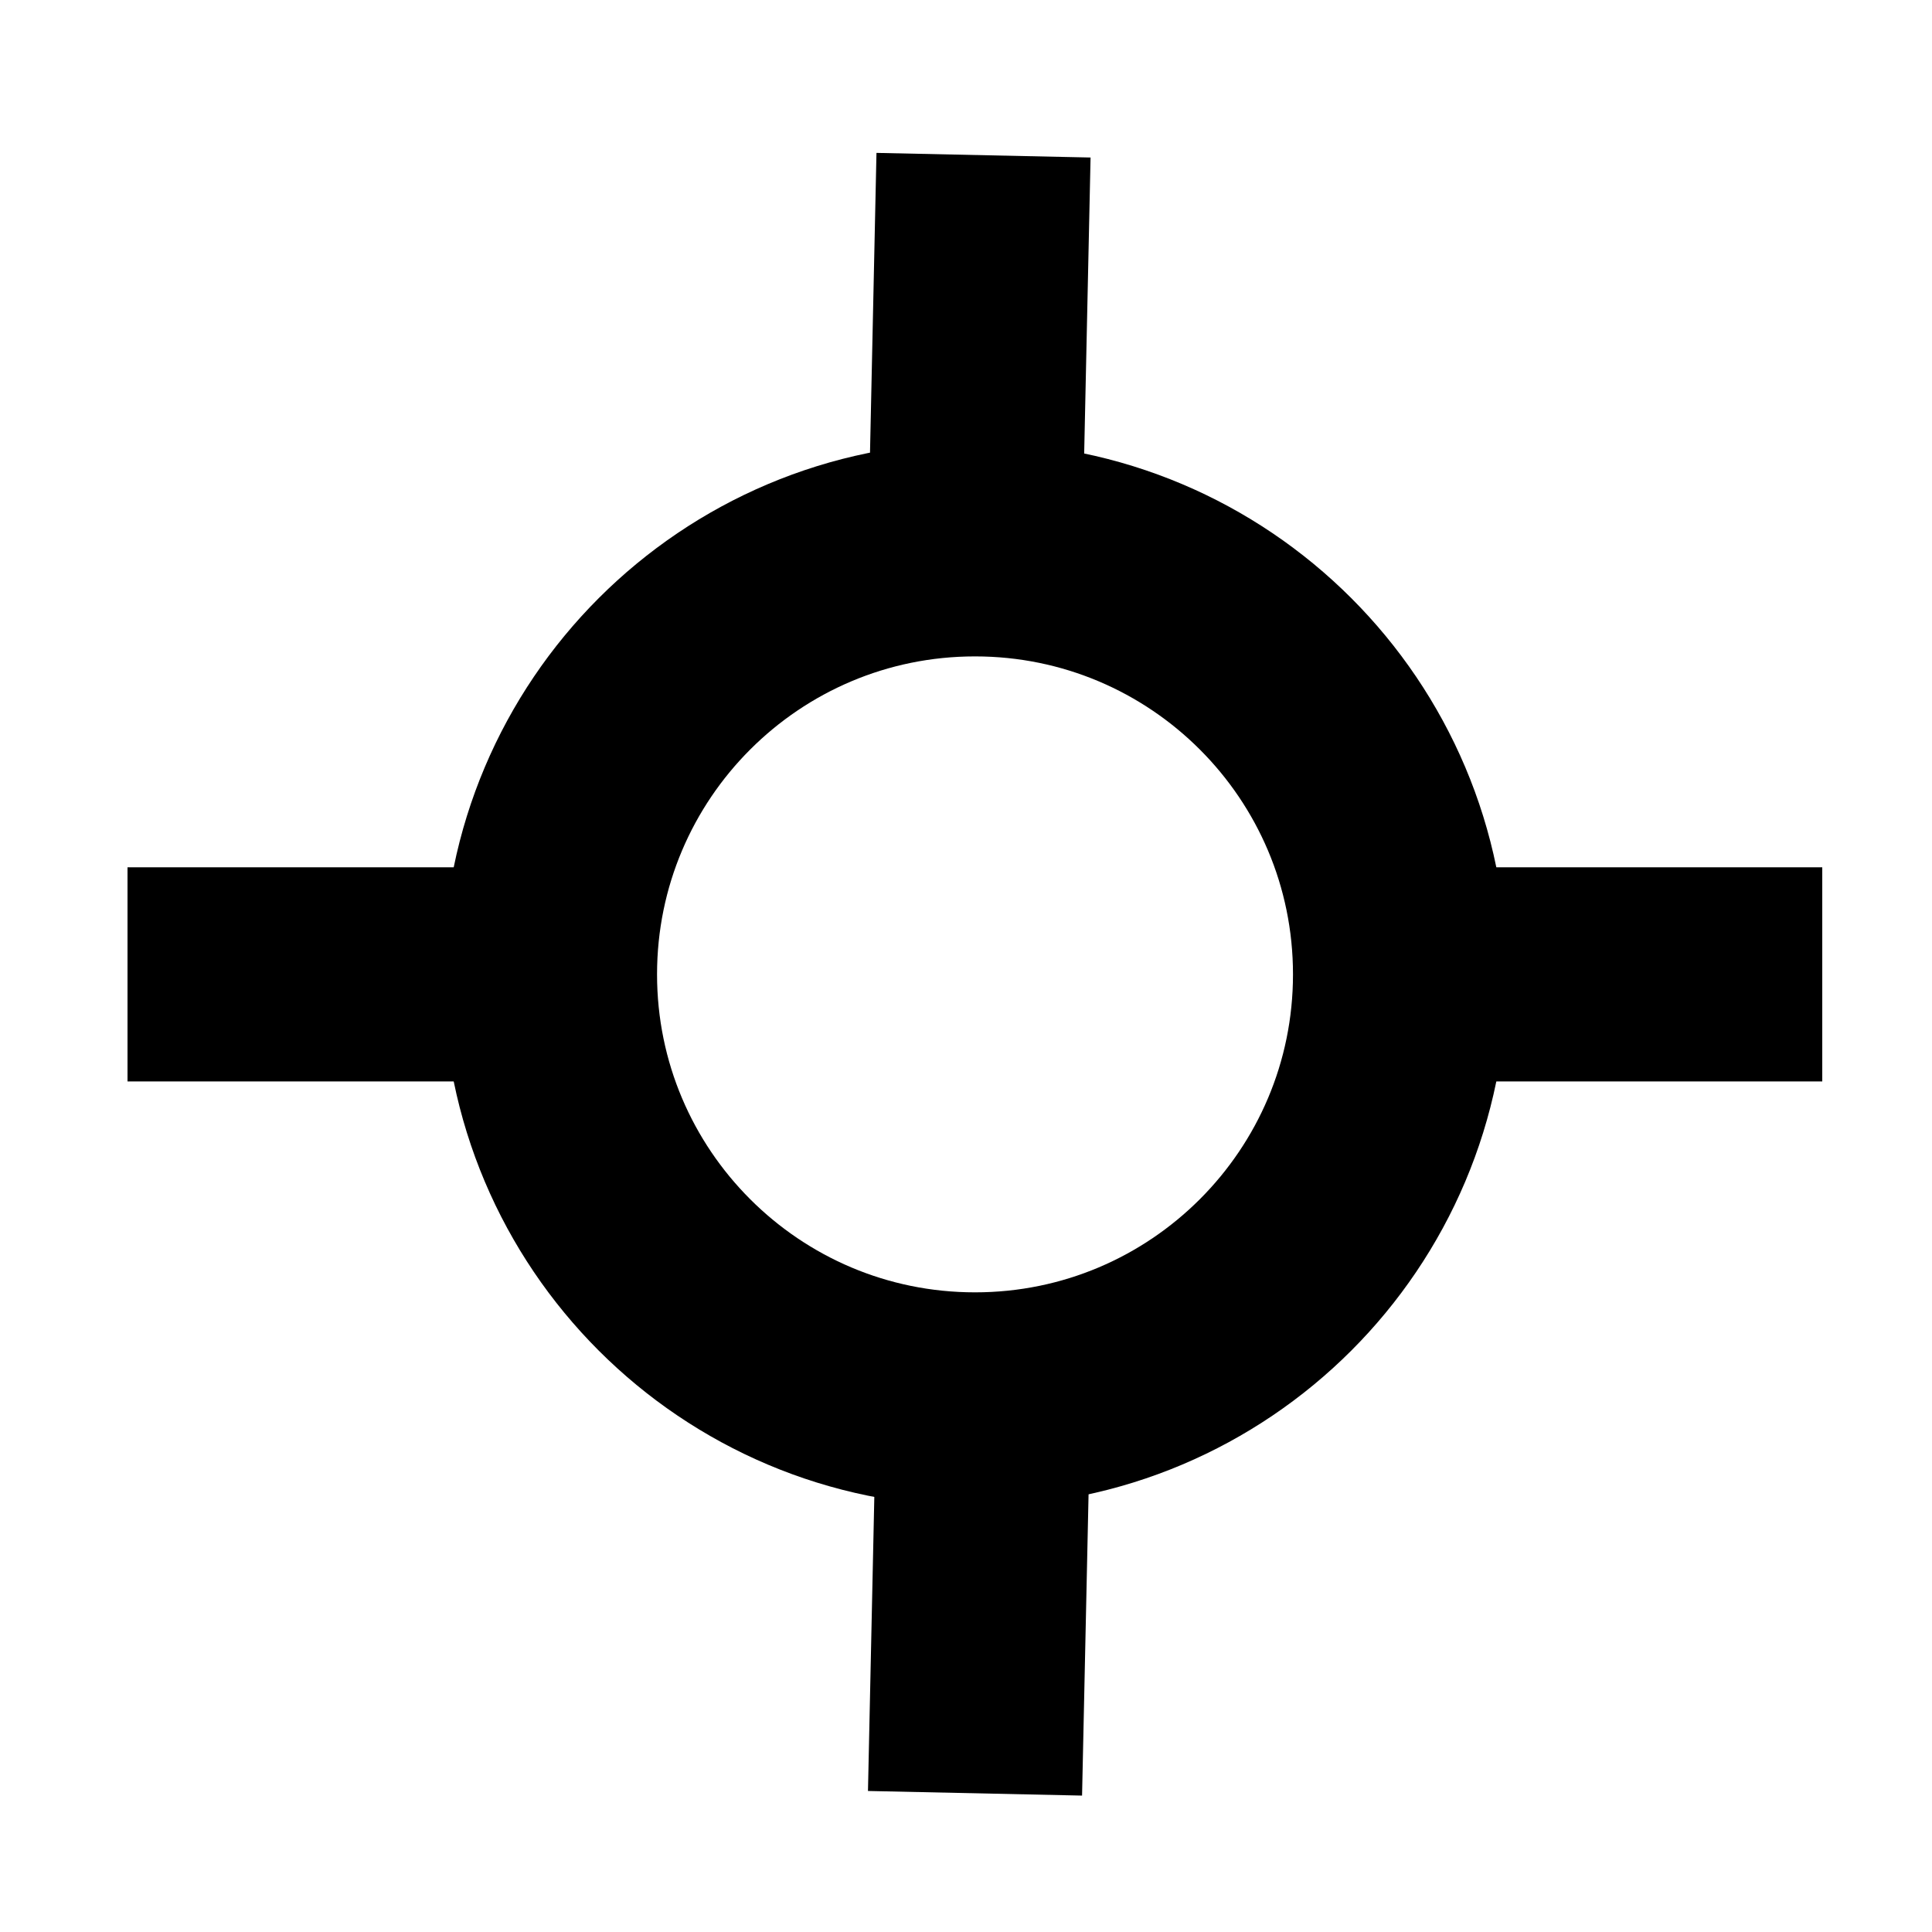
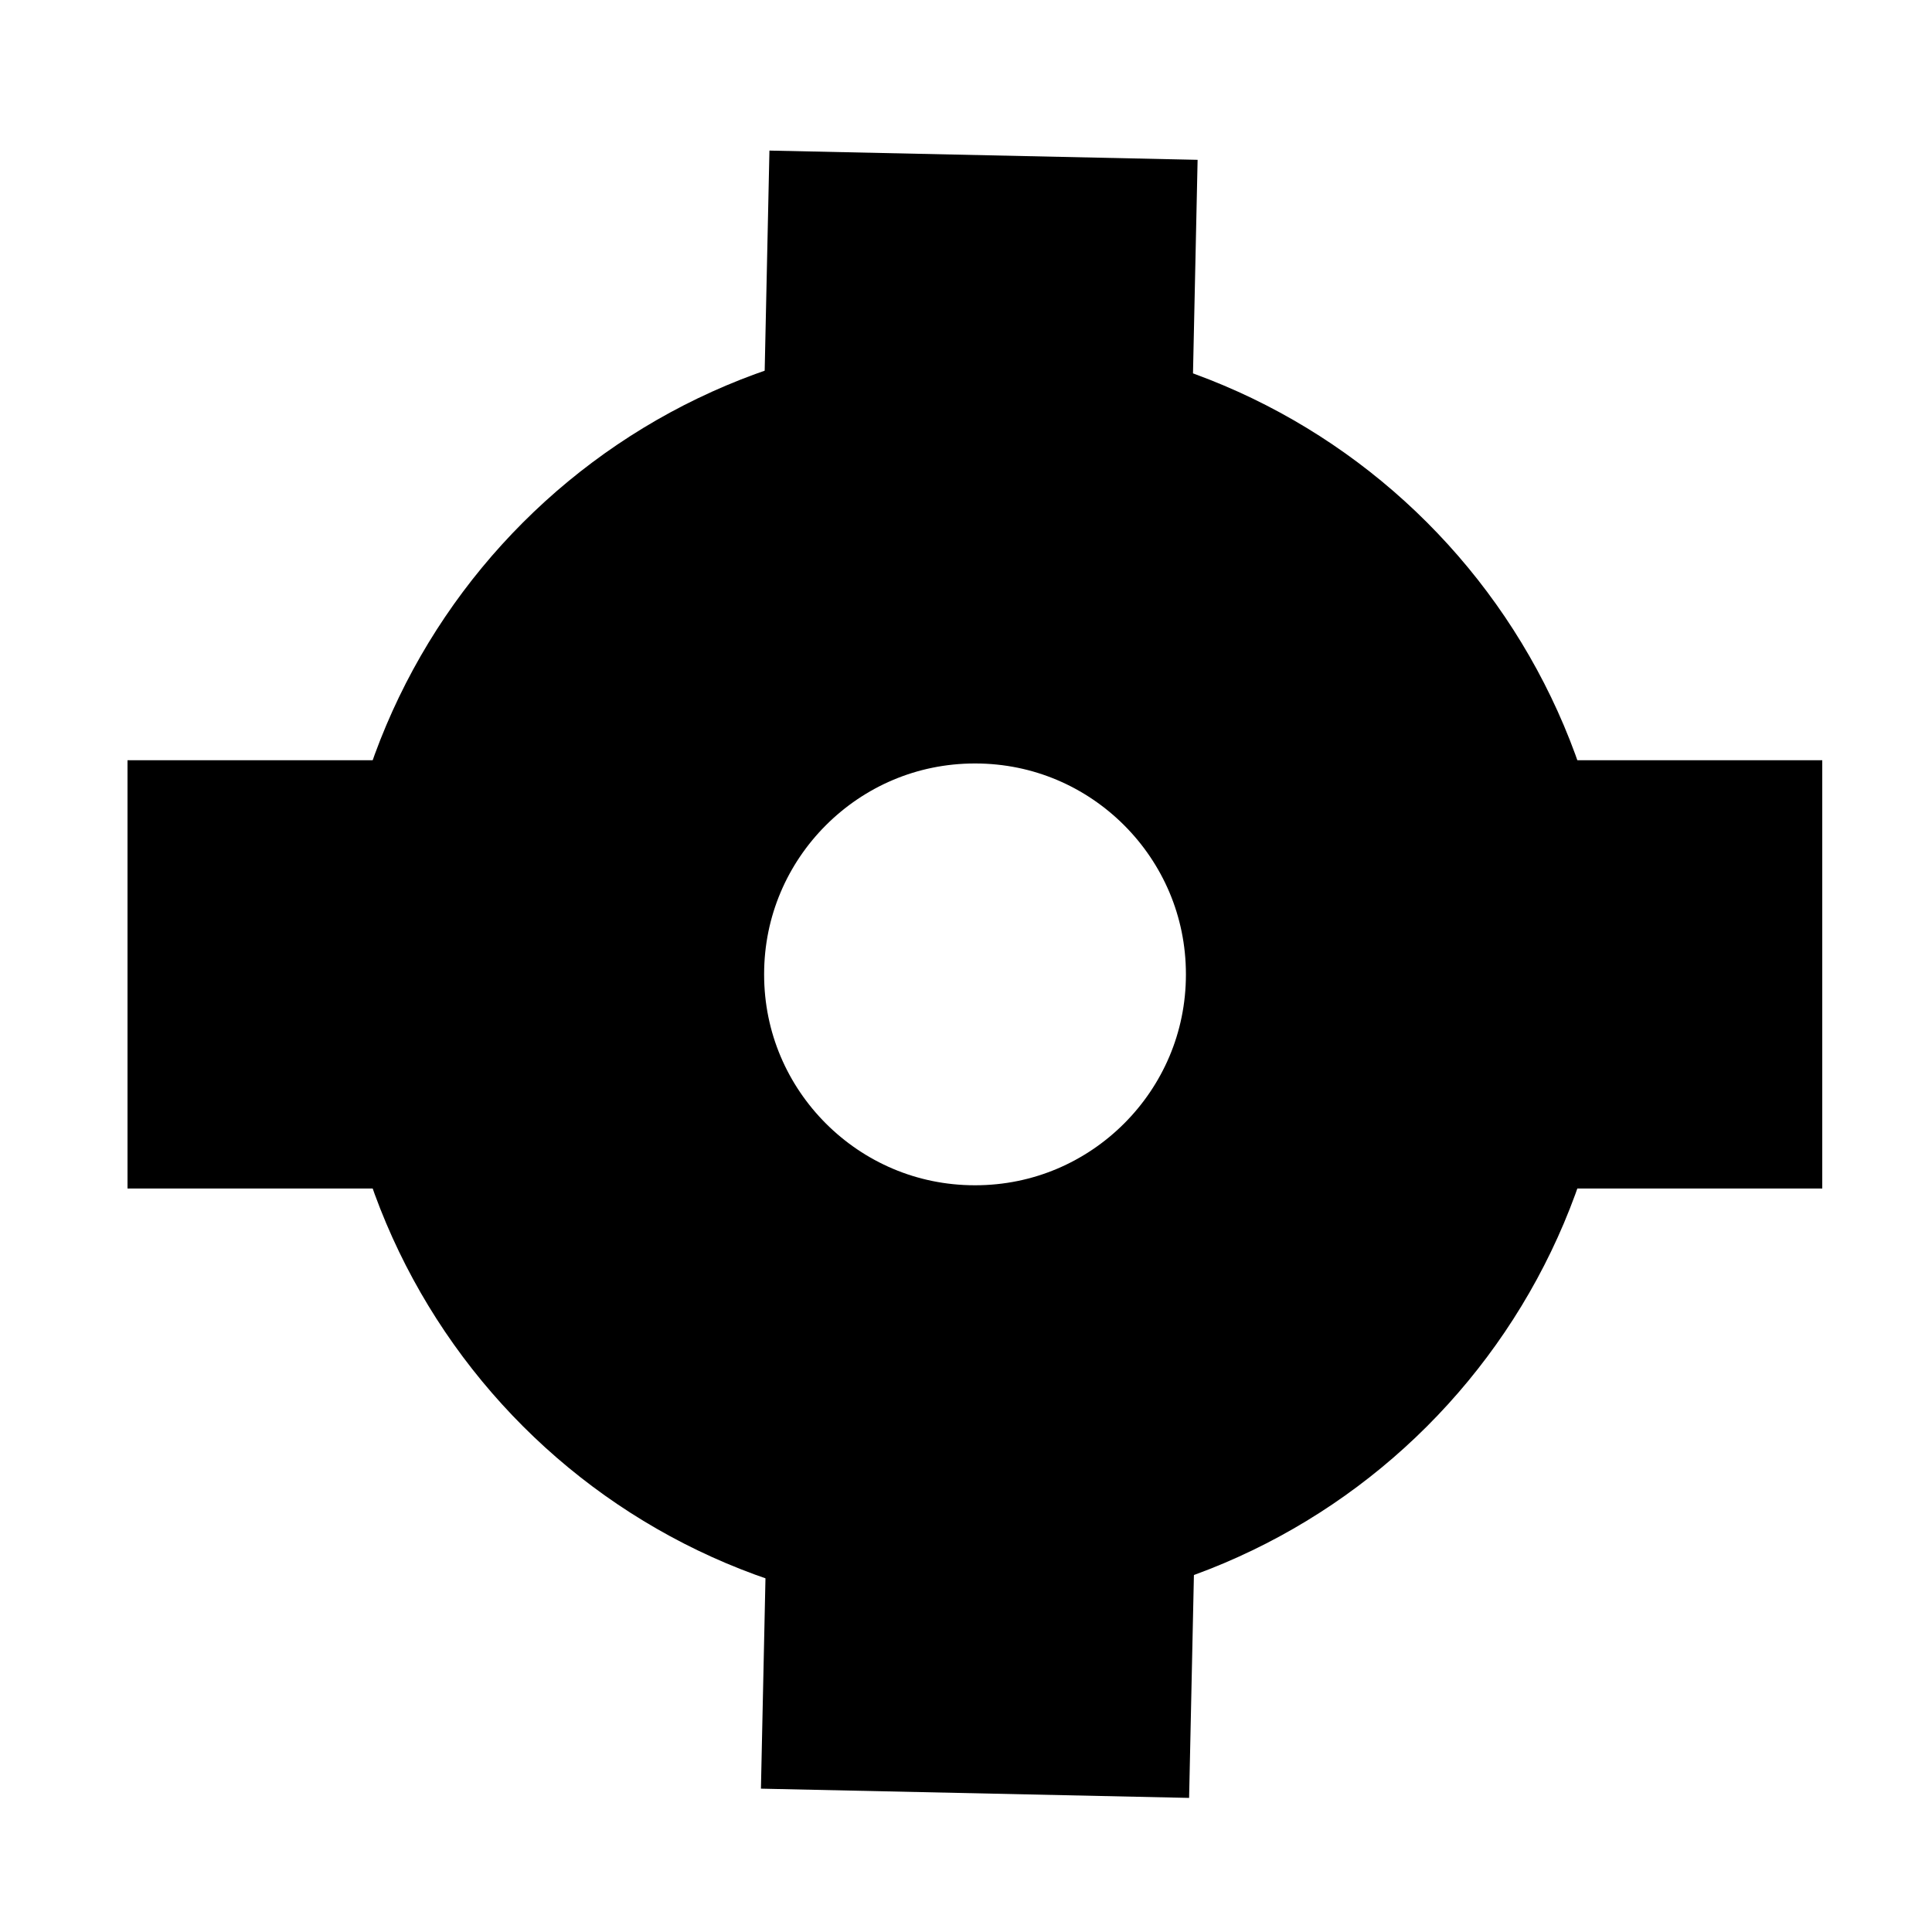
<svg xmlns="http://www.w3.org/2000/svg" width="44.66mm" height="44.66mm" viewBox="-85 -106.5 1500 1500" xml:space="preserve" overflow="hidden">
  <g transform="translate(-1165 -617)">
-     <path d="M1507 1267C1507 1084.75 1654.75 937 1837 937 2019.25 937 2167 1084.75 2167 1267 2167 1449.25 2019.25 1597 1837 1597 1654.75 1597 1507 1449.25 1507 1267Z" stroke="#000000" stroke-width="4.95mm" vector-effect="non-scaling-stroke" stroke-miterlimit="8" fill="none" fill-rule="evenodd" />
-     <path d="M0 0 6.6 305.8" stroke="#000000" stroke-width="4.95mm" vector-effect="non-scaling-stroke" stroke-miterlimit="8" fill="none" fill-rule="evenodd" transform="matrix(1 0 0 -1 1837 936.8)" />
-     <path d="M0 0 6.6 305.8" stroke="#000000" stroke-width="4.95mm" vector-effect="non-scaling-stroke" stroke-miterlimit="8" fill="none" fill-rule="evenodd" transform="matrix(1 0 0 -1 1837 1902.8)" />
-     <path d="M0 0 327.8 0" stroke="#000000" stroke-width="4.95mm" vector-effect="non-scaling-stroke" stroke-miterlimit="8" fill="none" fill-rule="evenodd" transform="matrix(-1 0 0 1 1506.8 1267)" />
-     <path d="M0 0 327.8 0" stroke="#000000" stroke-width="4.95mm" vector-effect="non-scaling-stroke" stroke-miterlimit="8" fill="none" fill-rule="evenodd" transform="matrix(-1 0 0 1 2494.8 1267)" />
+     <path d="M1507 1267C1507 1084.75 1654.75 937 1837 937 2019.25 937 2167 1084.75 2167 1267 2167 1449.25 2019.25 1597 1837 1597 1654.75 1597 1507 1449.25 1507 1267Z" stroke="#000000" stroke-width="9.9mm" vector-effect="non-scaling-stroke" stroke-miterlimit="8" fill="none" fill-rule="evenodd" />
+     <path d="M0 0 6.6 305.8" stroke="#000000" stroke-width="9.9mm" vector-effect="non-scaling-stroke" stroke-miterlimit="8" fill="none" fill-rule="evenodd" transform="matrix(1 0 0 -1 1837 936.8)" />
+     <path d="M0 0 6.6 305.8" stroke="#000000" stroke-width="9.9mm" vector-effect="non-scaling-stroke" stroke-miterlimit="8" fill="none" fill-rule="evenodd" transform="matrix(1 0 0 -1 1837 1902.8)" />
+     <path d="M0 0 327.8 0" stroke="#000000" stroke-width="9.9mm" vector-effect="non-scaling-stroke" stroke-miterlimit="8" fill="none" fill-rule="evenodd" transform="matrix(-1 0 0 1 1506.8 1267)" />
+     <path d="M0 0 327.8 0" stroke="#000000" stroke-width="9.9mm" vector-effect="non-scaling-stroke" stroke-miterlimit="8" fill="none" fill-rule="evenodd" transform="matrix(-1 0 0 1 2494.8 1267)" />
  </g>
</svg>
